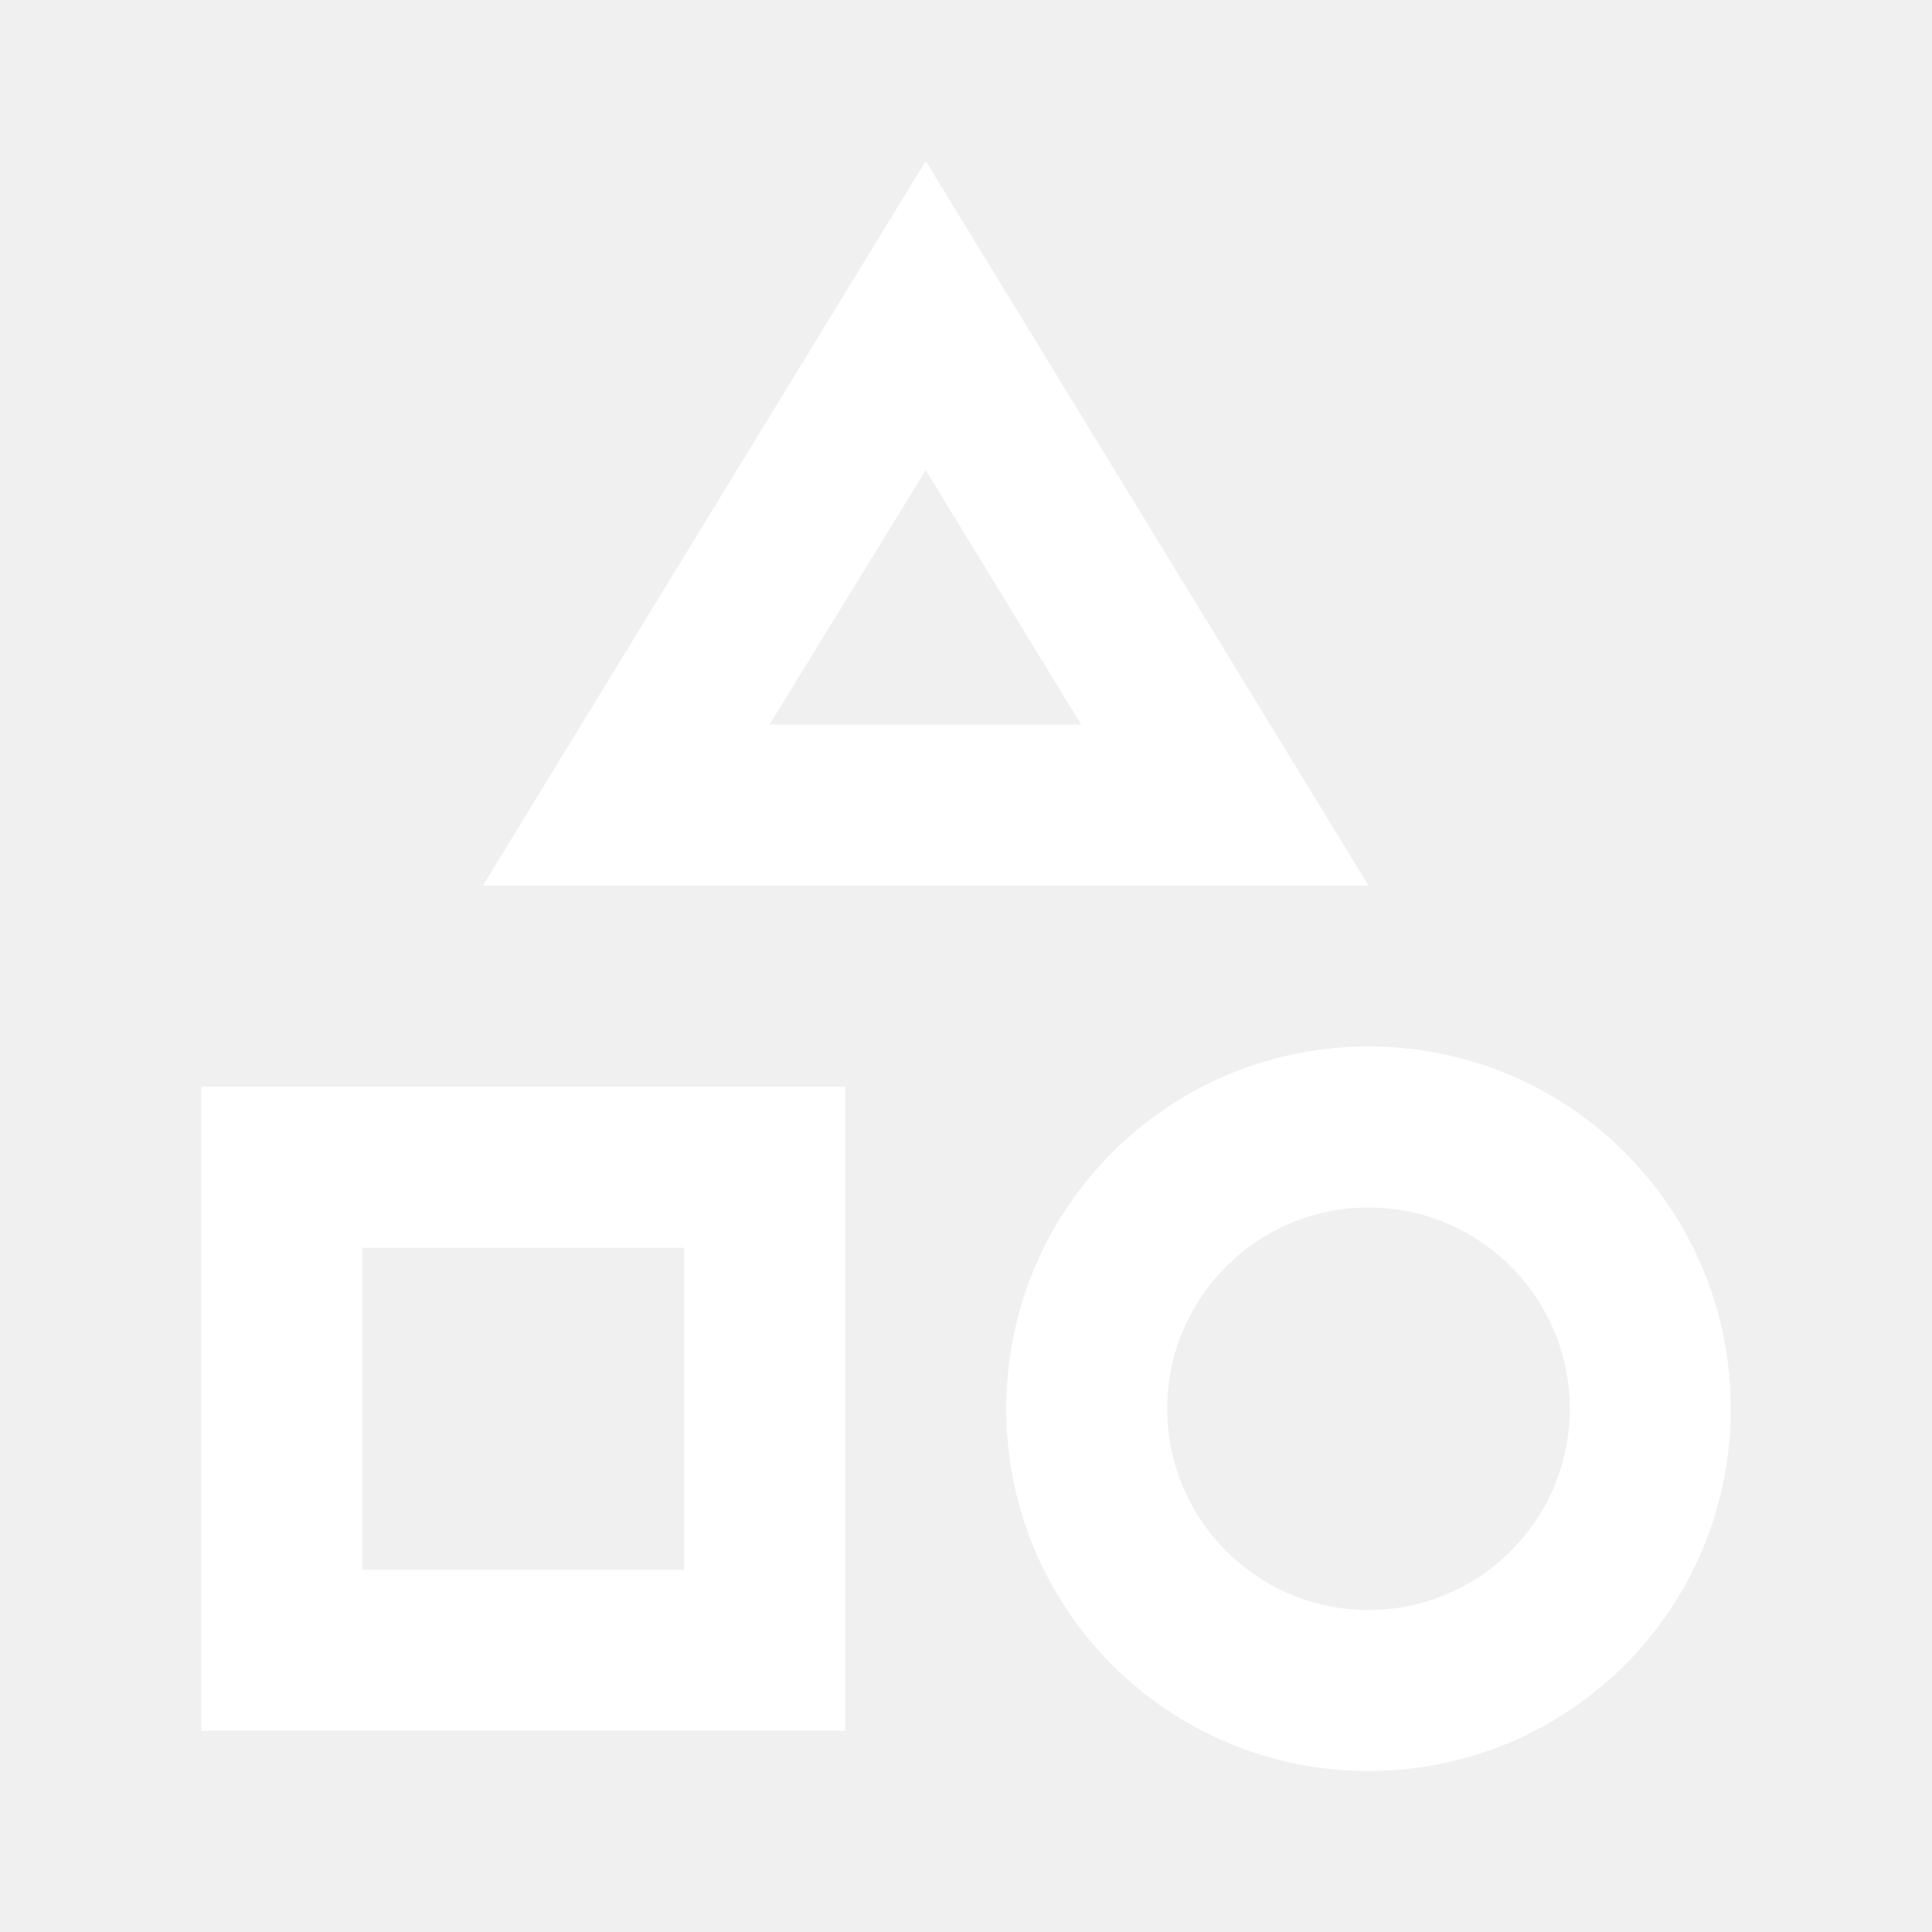
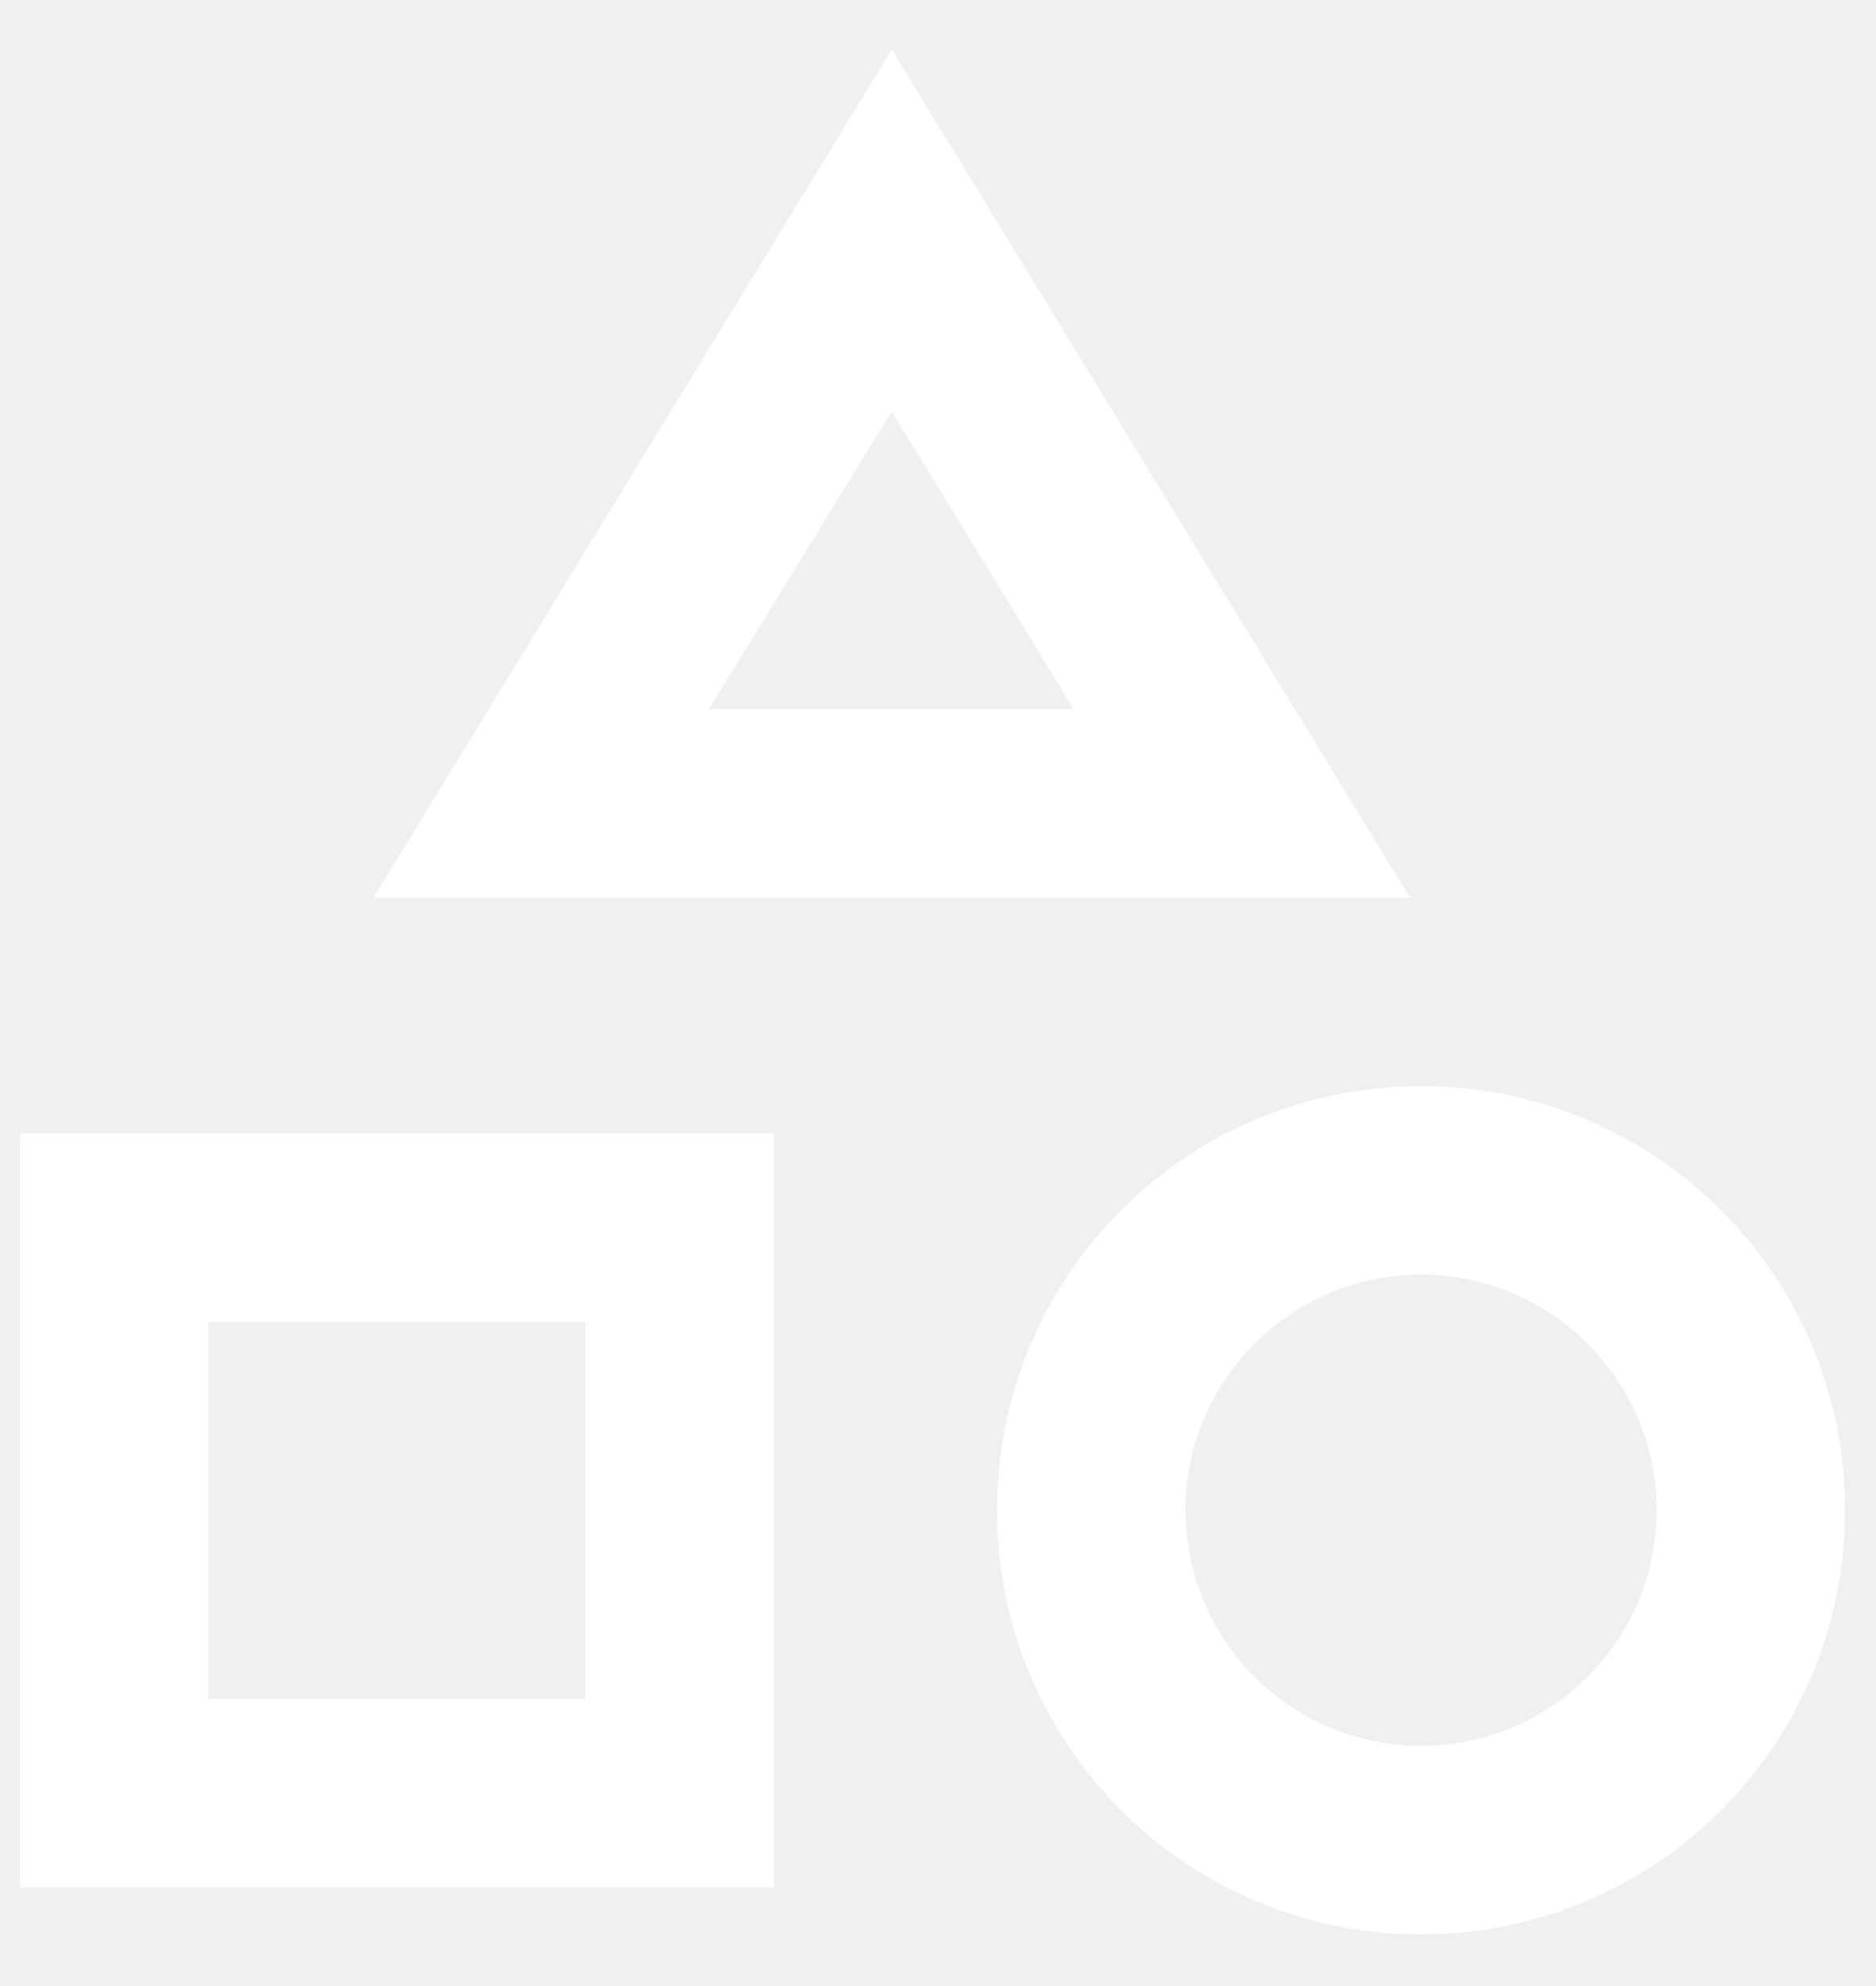
- <svg xmlns="http://www.w3.org/2000/svg" width="56" height="56" viewBox="0 0 56 56" fill="none">
-   <path fill-rule="evenodd" clip-rule="evenodd" d="M14 25.667L26.833 4.667L39.667 25.667H14ZM31.337 21L26.833 13.627L22.307 21H31.337ZM39.667 30.333C33.857 30.333 29.167 35.023 29.167 40.833C29.167 46.643 33.857 51.333 39.667 51.333C45.477 51.333 50.167 46.643 50.167 40.833C50.167 35.023 45.477 30.333 39.667 30.333ZM33.833 40.833C33.833 44.053 36.447 46.667 39.667 46.667C42.887 46.667 45.5 44.053 45.5 40.833C45.5 37.613 42.887 35 39.667 35C36.447 35 33.833 37.613 33.833 40.833ZM5.833 50.167H24.5V31.5H5.833V50.167ZM19.833 36.167H10.5V45.5H19.833V36.167Z" fill="white" />
+ <svg xmlns="http://www.w3.org/2000/svg" width="34" height="36" viewBox="0 0 34 36" fill="none">
+   <path fill-rule="evenodd" clip-rule="evenodd" d="M6.772 16.272L16.168 0.897L25.564 16.272H6.772ZM19.465 12.855L16.168 7.457L12.854 12.855H19.465ZM25.765 19.689C21.511 19.689 18.077 23.122 18.077 27.376C18.077 31.63 21.511 35.064 25.765 35.064C30.019 35.064 33.452 31.63 33.452 27.376C33.452 23.122 30.019 19.689 25.765 19.689ZM21.494 27.376C21.494 29.734 23.407 31.647 25.765 31.647C28.122 31.647 30.036 29.734 30.036 27.376C30.036 25.019 28.122 23.105 25.765 23.105C23.407 23.105 21.494 25.019 21.494 27.376ZM0.362 34.21H14.028V20.543H0.362V34.21ZM10.612 23.96H3.778V30.793H10.612V23.96Z" fill="white" />
</svg>
